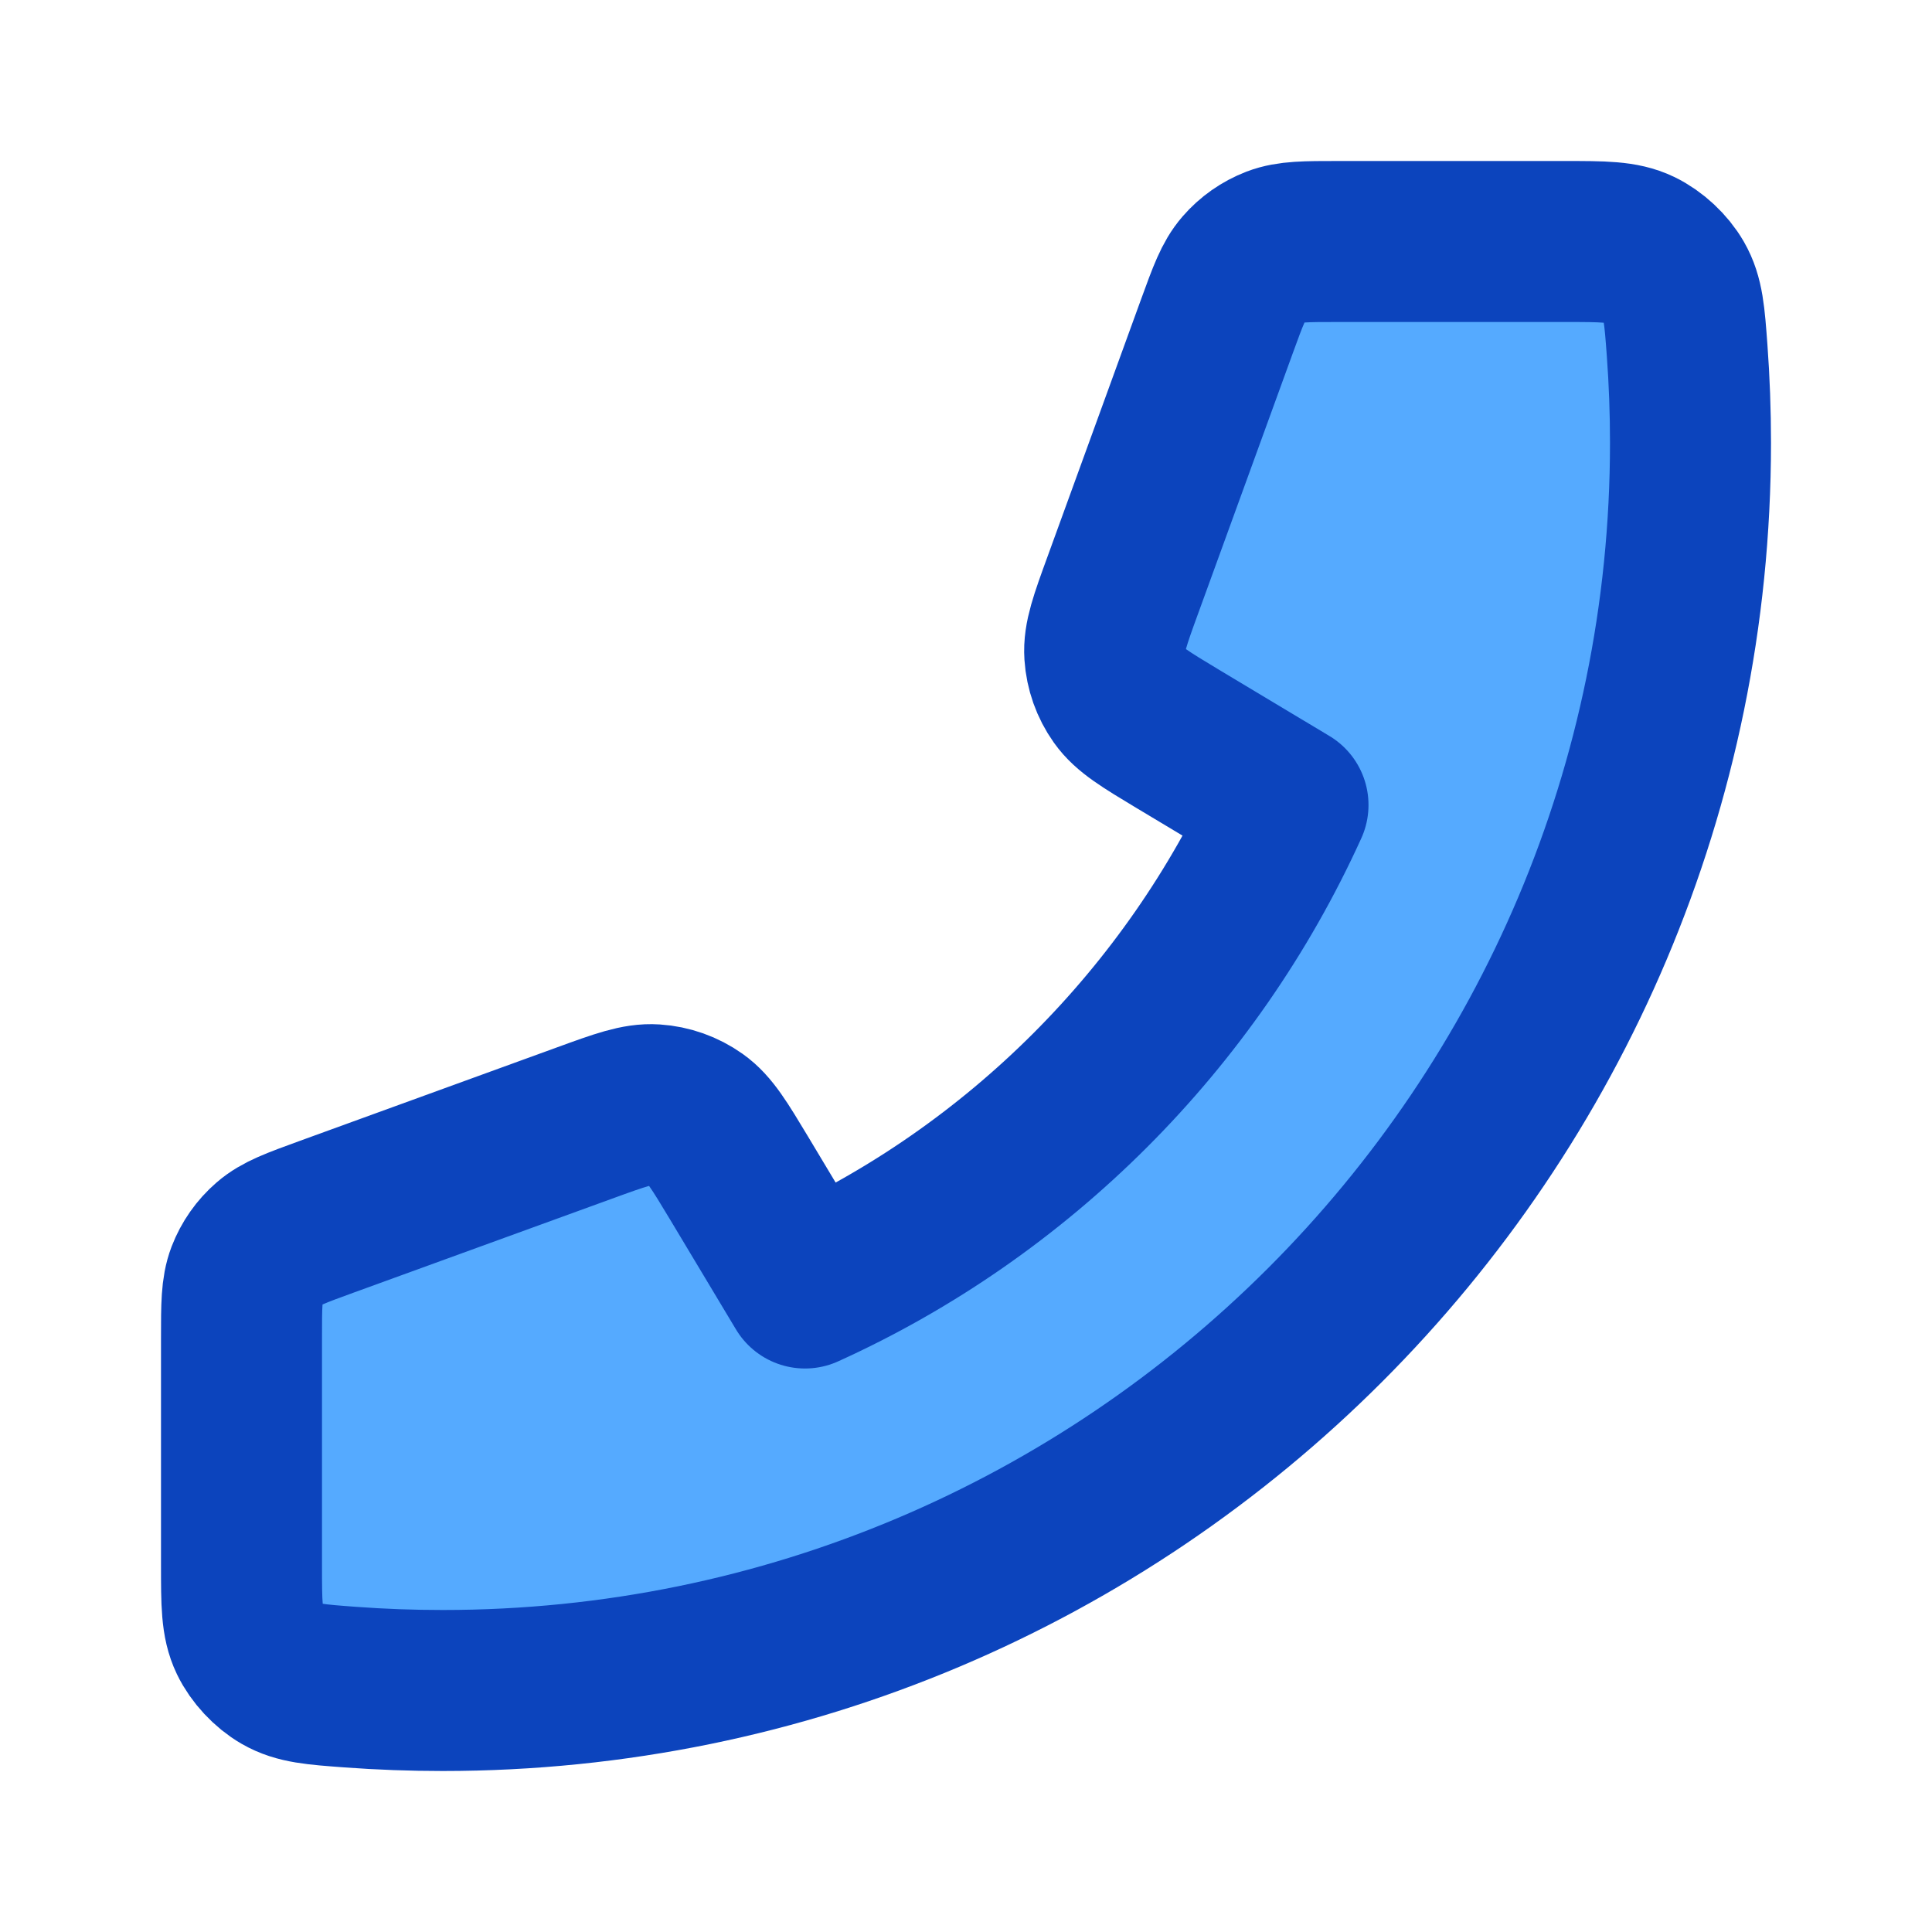
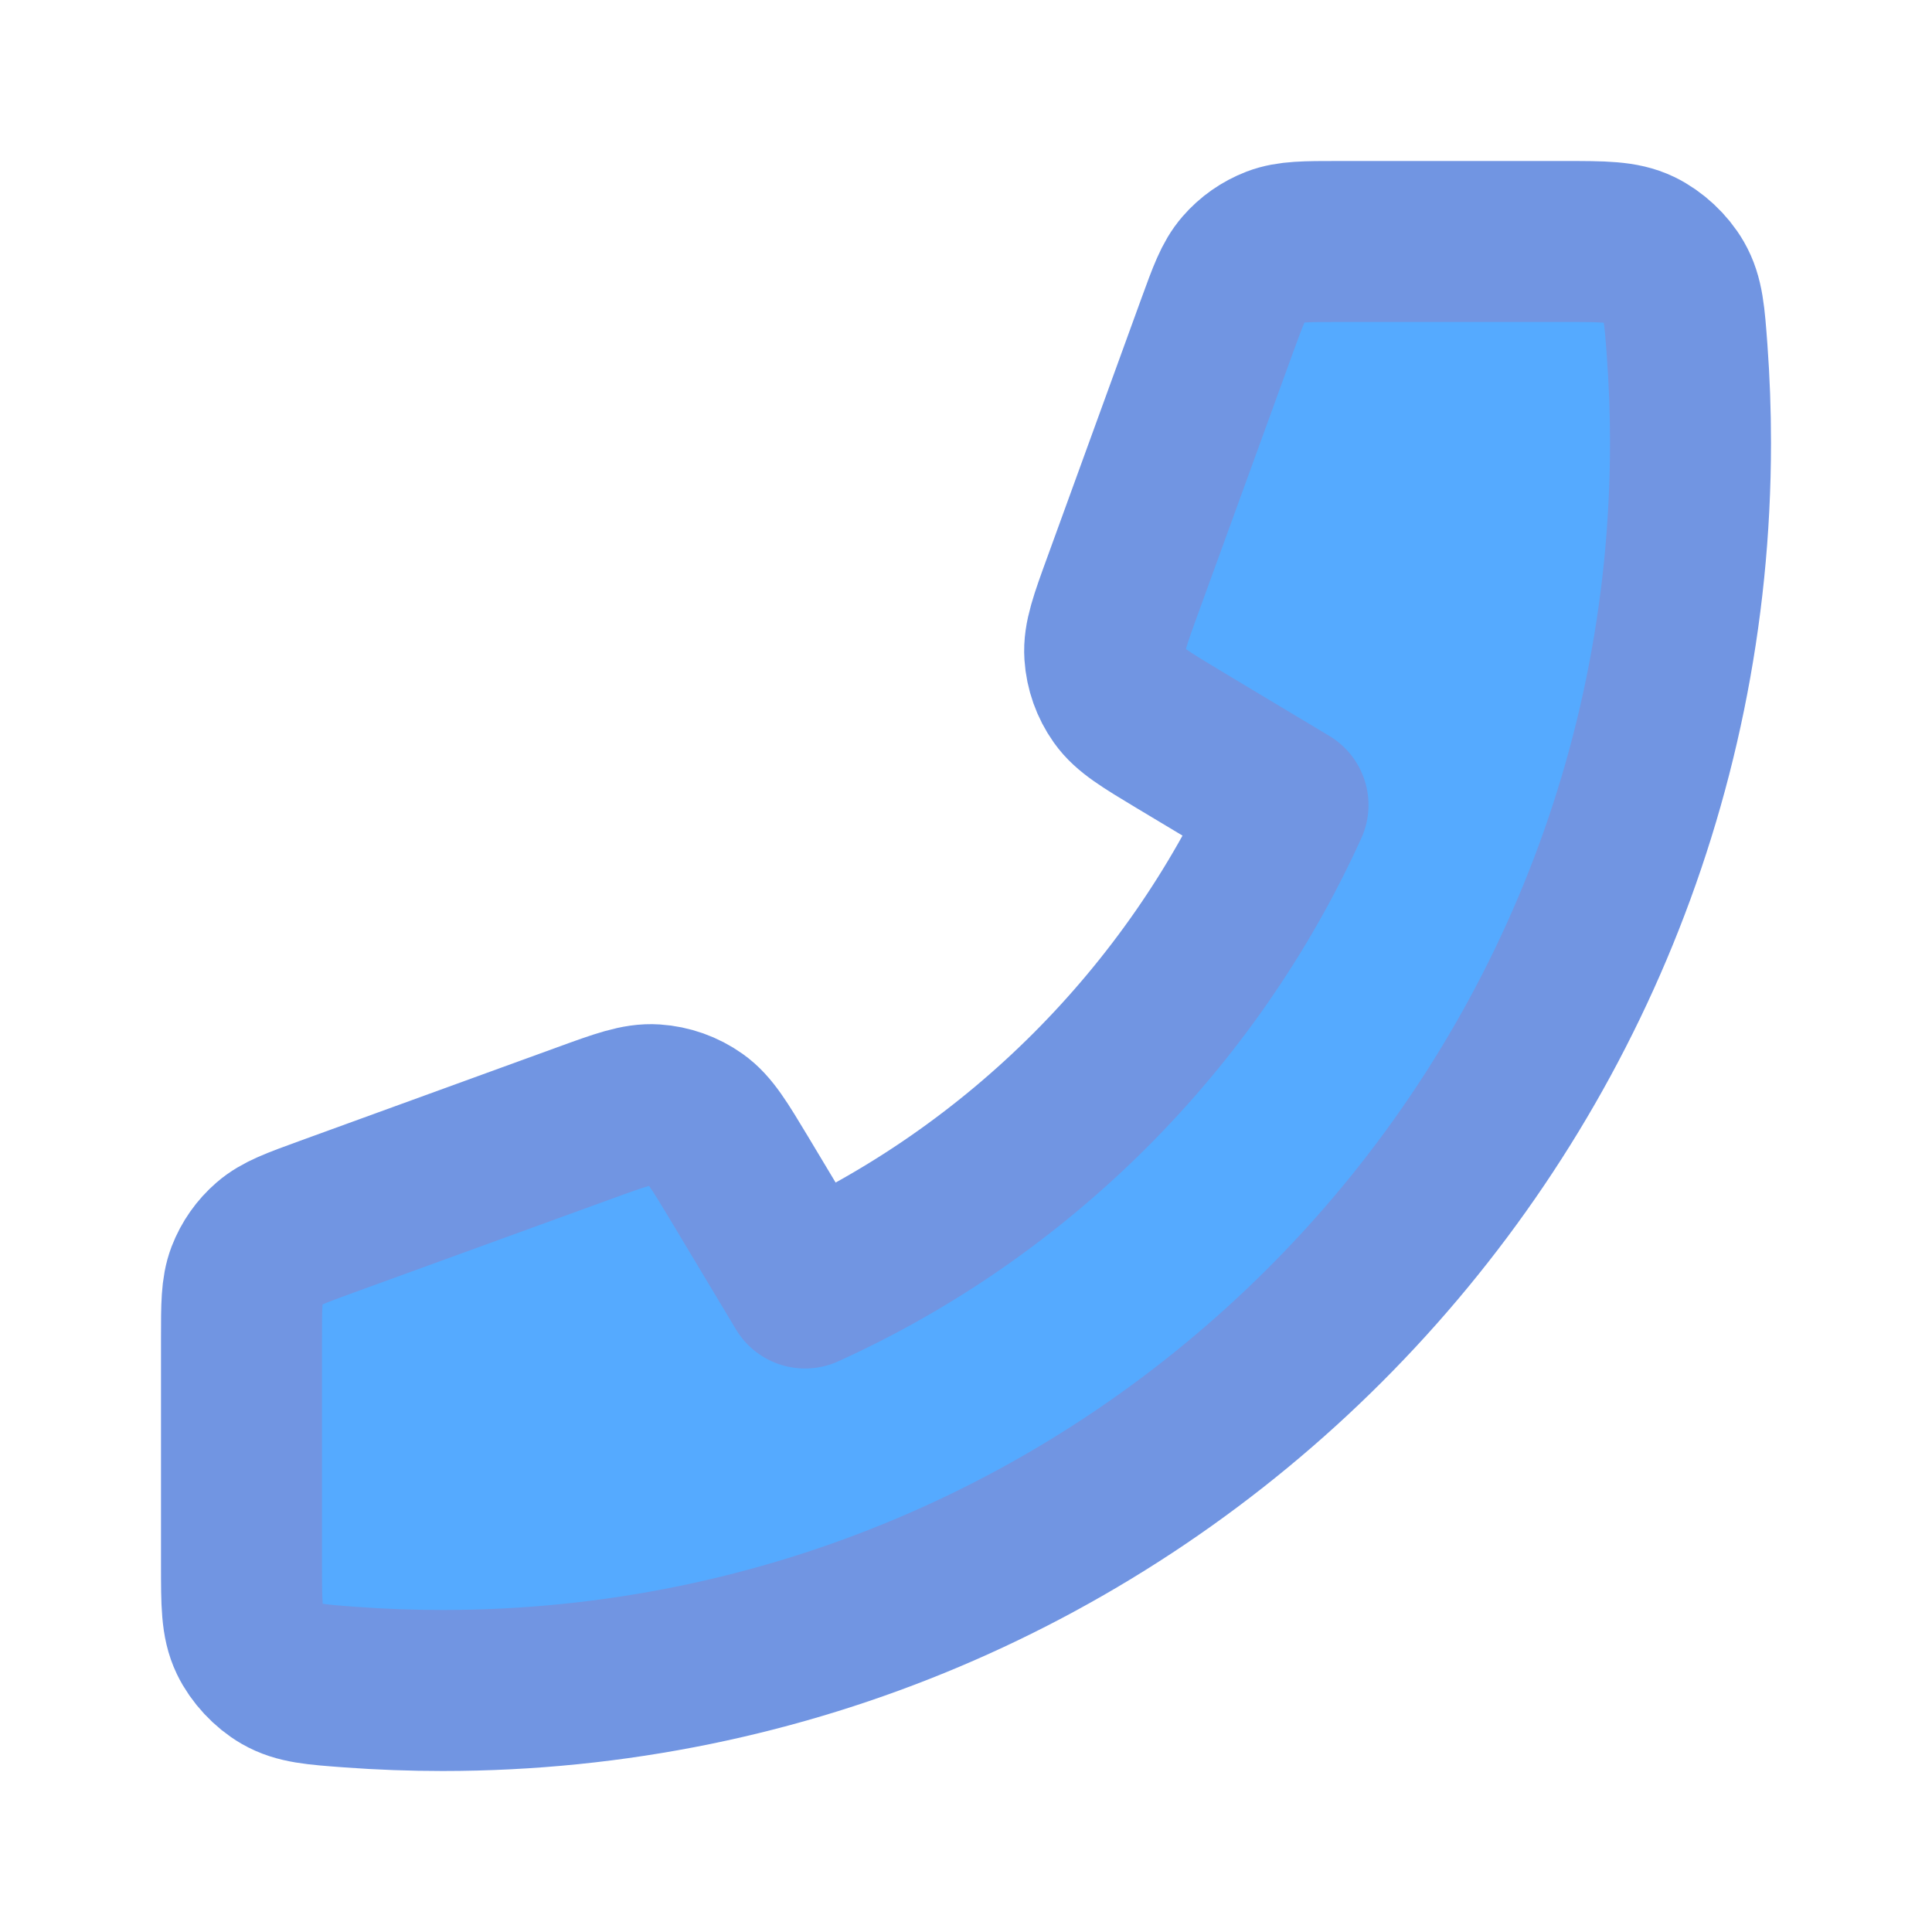
<svg xmlns="http://www.w3.org/2000/svg" width="800px" height="800px" viewBox="0 0 24 24" fill="#0080ffaa">
-   <path d="M21 5.5C21 14.06 14.06 21 5.5 21C5.114 21 4.731 20.986 4.352 20.958C3.917 20.926 3.699 20.91 3.501 20.796C3.337 20.702 3.181 20.535 3.099 20.364C3 20.158 3 19.918 3 19.438V16.621C3 16.217 3 16.015 3.066 15.842C3.125 15.689 3.22 15.553 3.344 15.446C3.484 15.324 3.674 15.255 4.053 15.117L7.26 13.951C7.702 13.79 7.922 13.71 8.132 13.724C8.316 13.736 8.494 13.799 8.645 13.906C8.816 14.027 8.937 14.229 9.179 14.631L10 16C12.65 14.8 14.798 12.649 16 10L14.631 9.179C14.229 8.937 14.027 8.816 13.906 8.645C13.799 8.494 13.736 8.316 13.724 8.132C13.71 7.922 13.79 7.702 13.951 7.26L13.951 7.26L15.117 4.053C15.255 3.674 15.324 3.484 15.446 3.344C15.553 3.22 15.689 3.125 15.842 3.066C16.015 3 16.217 3 16.621 3H19.438C19.918 3 20.158 3 20.364 3.099C20.535 3.181 20.702 3.337 20.796 3.501C20.91 3.699 20.926 3.917 20.958 4.352C20.986 4.731 21 5.114 21 5.5Z" stroke="#0c44bdff" stroke-width="2" stroke-linecap="round" stroke-linejoin="round" />
+   <path d="M21 5.5C21 14.06 14.06 21 5.5 21C5.114 21 4.731 20.986 4.352 20.958C3.917 20.926 3.699 20.91 3.501 20.796C3.337 20.702 3.181 20.535 3.099 20.364C3 20.158 3 19.918 3 19.438V16.621C3 16.217 3 16.015 3.066 15.842C3.125 15.689 3.22 15.553 3.344 15.446C3.484 15.324 3.674 15.255 4.053 15.117L7.26 13.951C7.702 13.79 7.922 13.71 8.132 13.724C8.316 13.736 8.494 13.799 8.645 13.906C8.816 14.027 8.937 14.229 9.179 14.631L10 16C12.65 14.8 14.798 12.649 16 10L14.631 9.179C14.229 8.937 14.027 8.816 13.906 8.645C13.799 8.494 13.736 8.316 13.724 8.132C13.71 7.922 13.79 7.702 13.951 7.26L13.951 7.26L15.117 4.053C15.255 3.674 15.324 3.484 15.446 3.344C15.553 3.22 15.689 3.125 15.842 3.066C16.015 3 16.217 3 16.621 3H19.438C19.918 3 20.158 3 20.364 3.099C20.535 3.181 20.702 3.337 20.796 3.501C20.91 3.699 20.926 3.917 20.958 4.352C20.986 4.731 21 5.114 21 5.5Z" stroke="#7195e2ff" stroke-width="2" stroke-linecap="round" stroke-linejoin="round" />
</svg>
